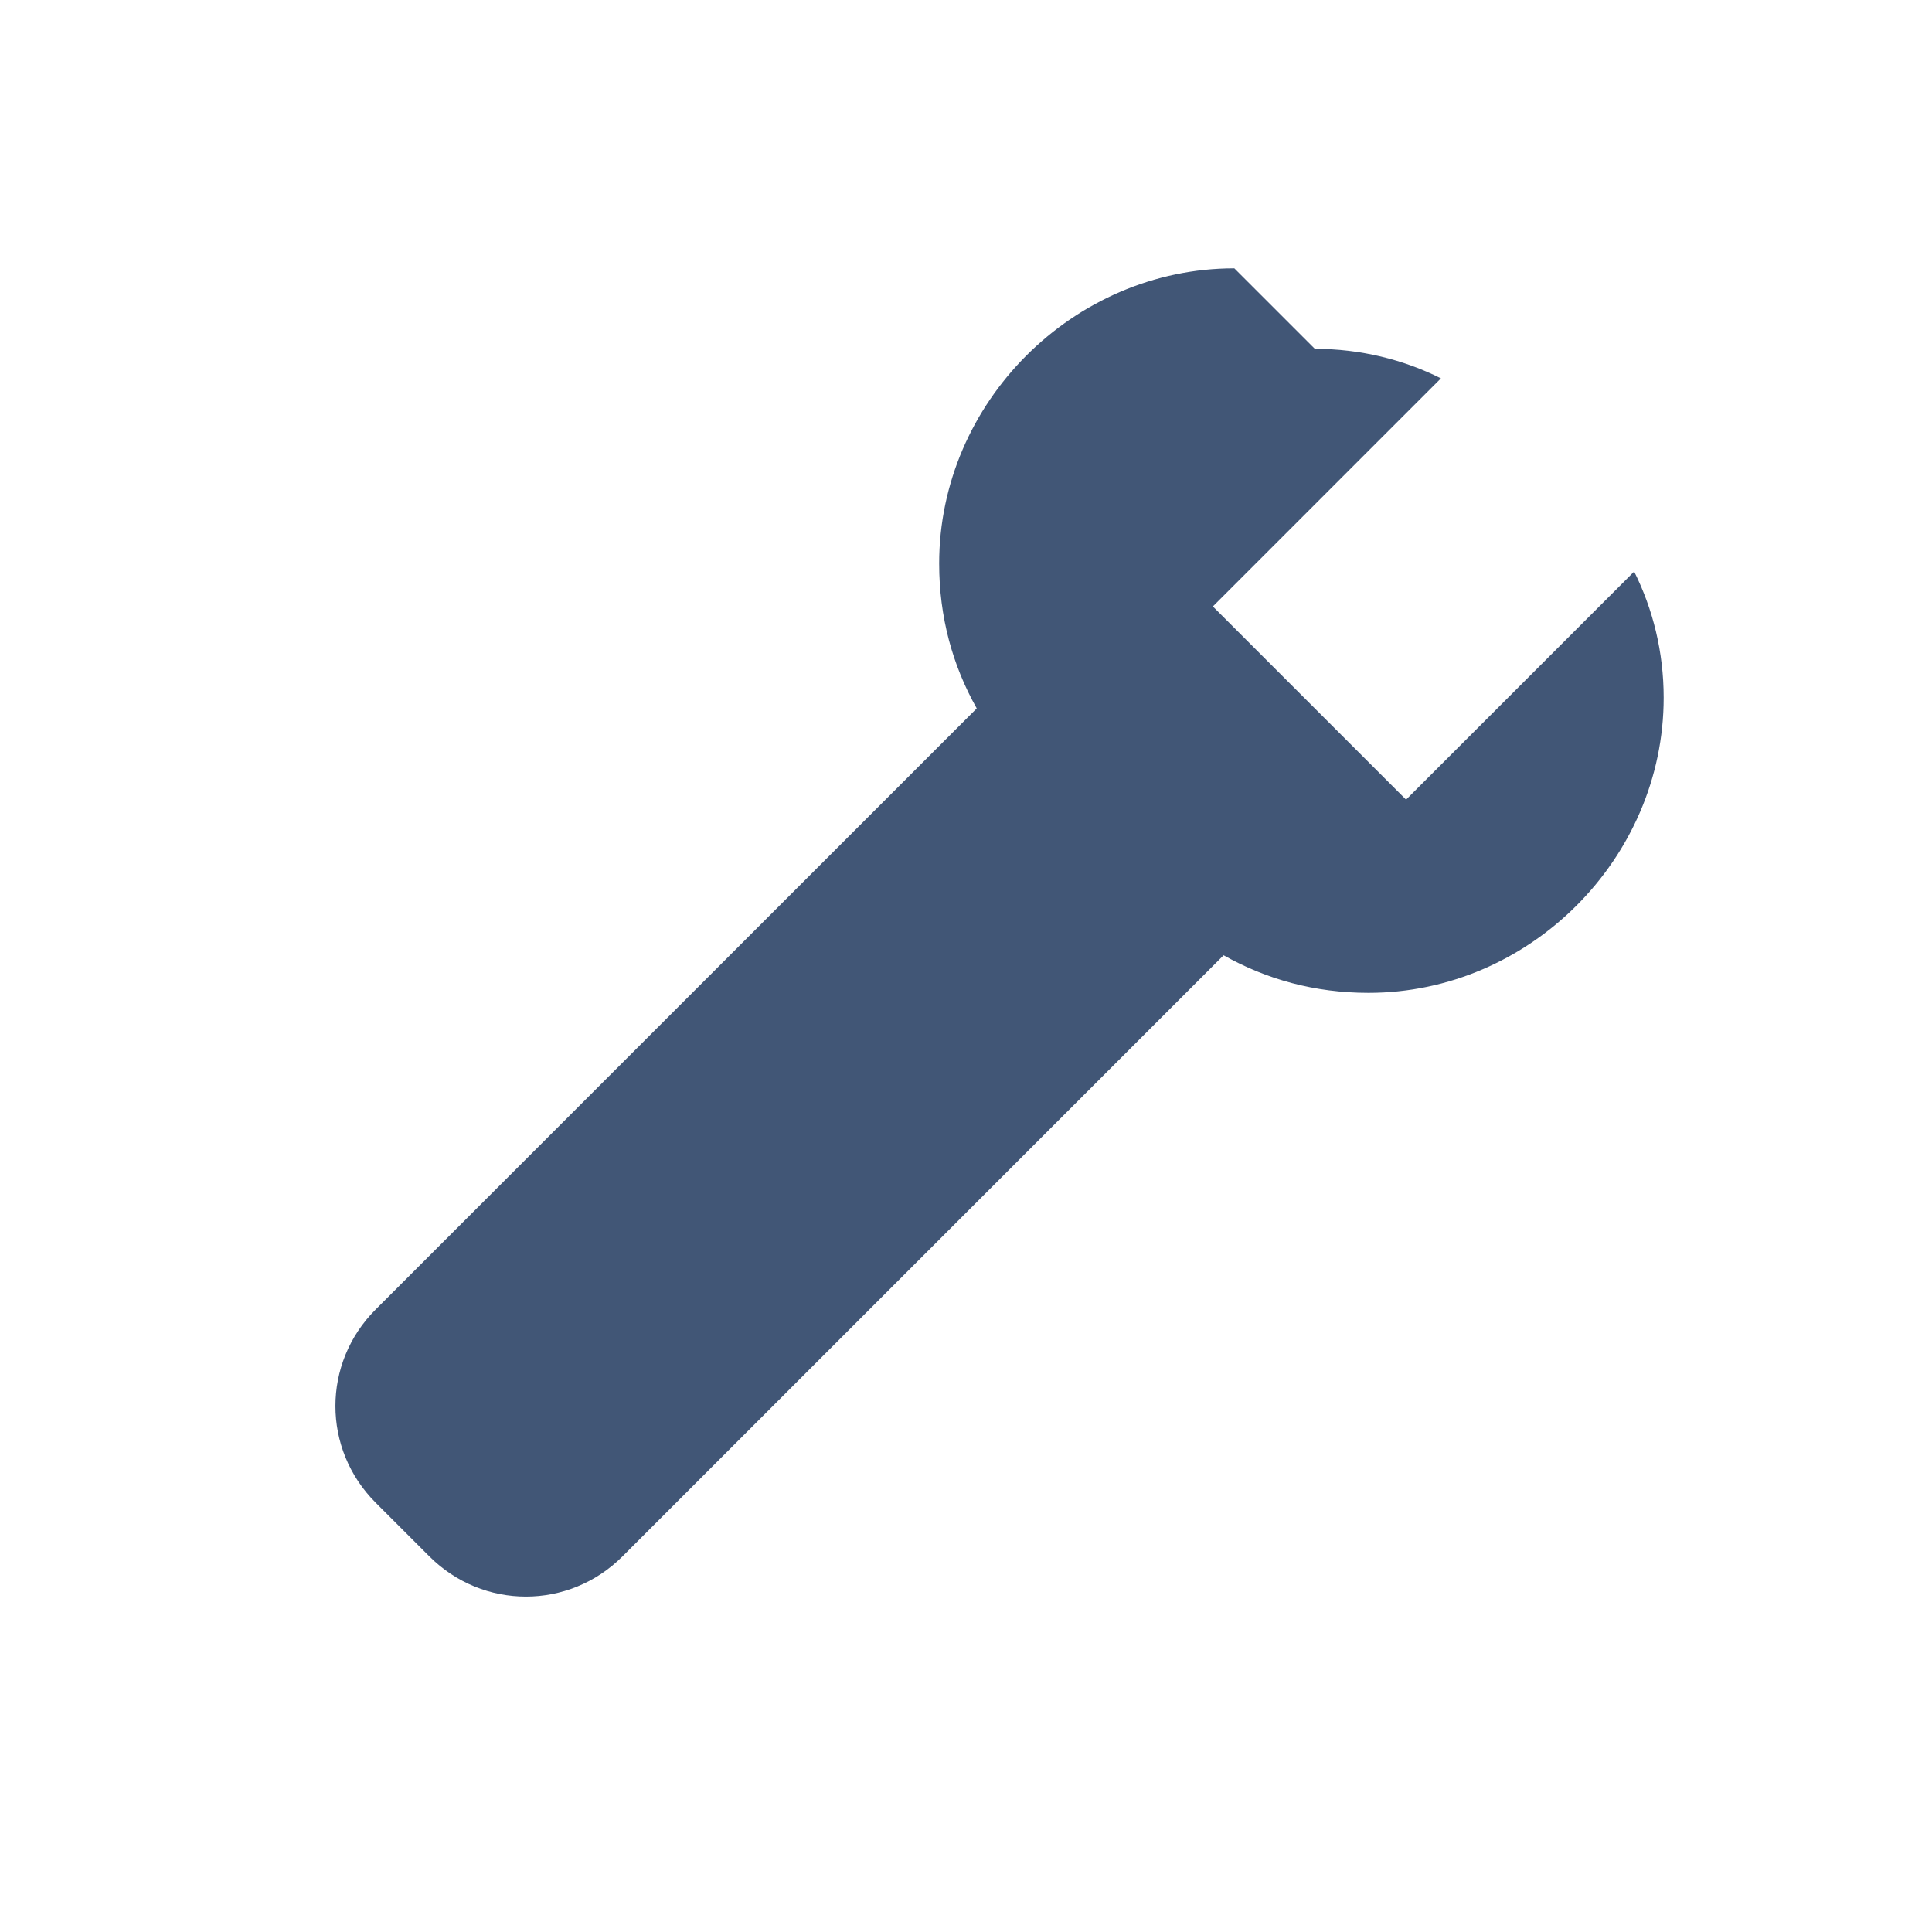
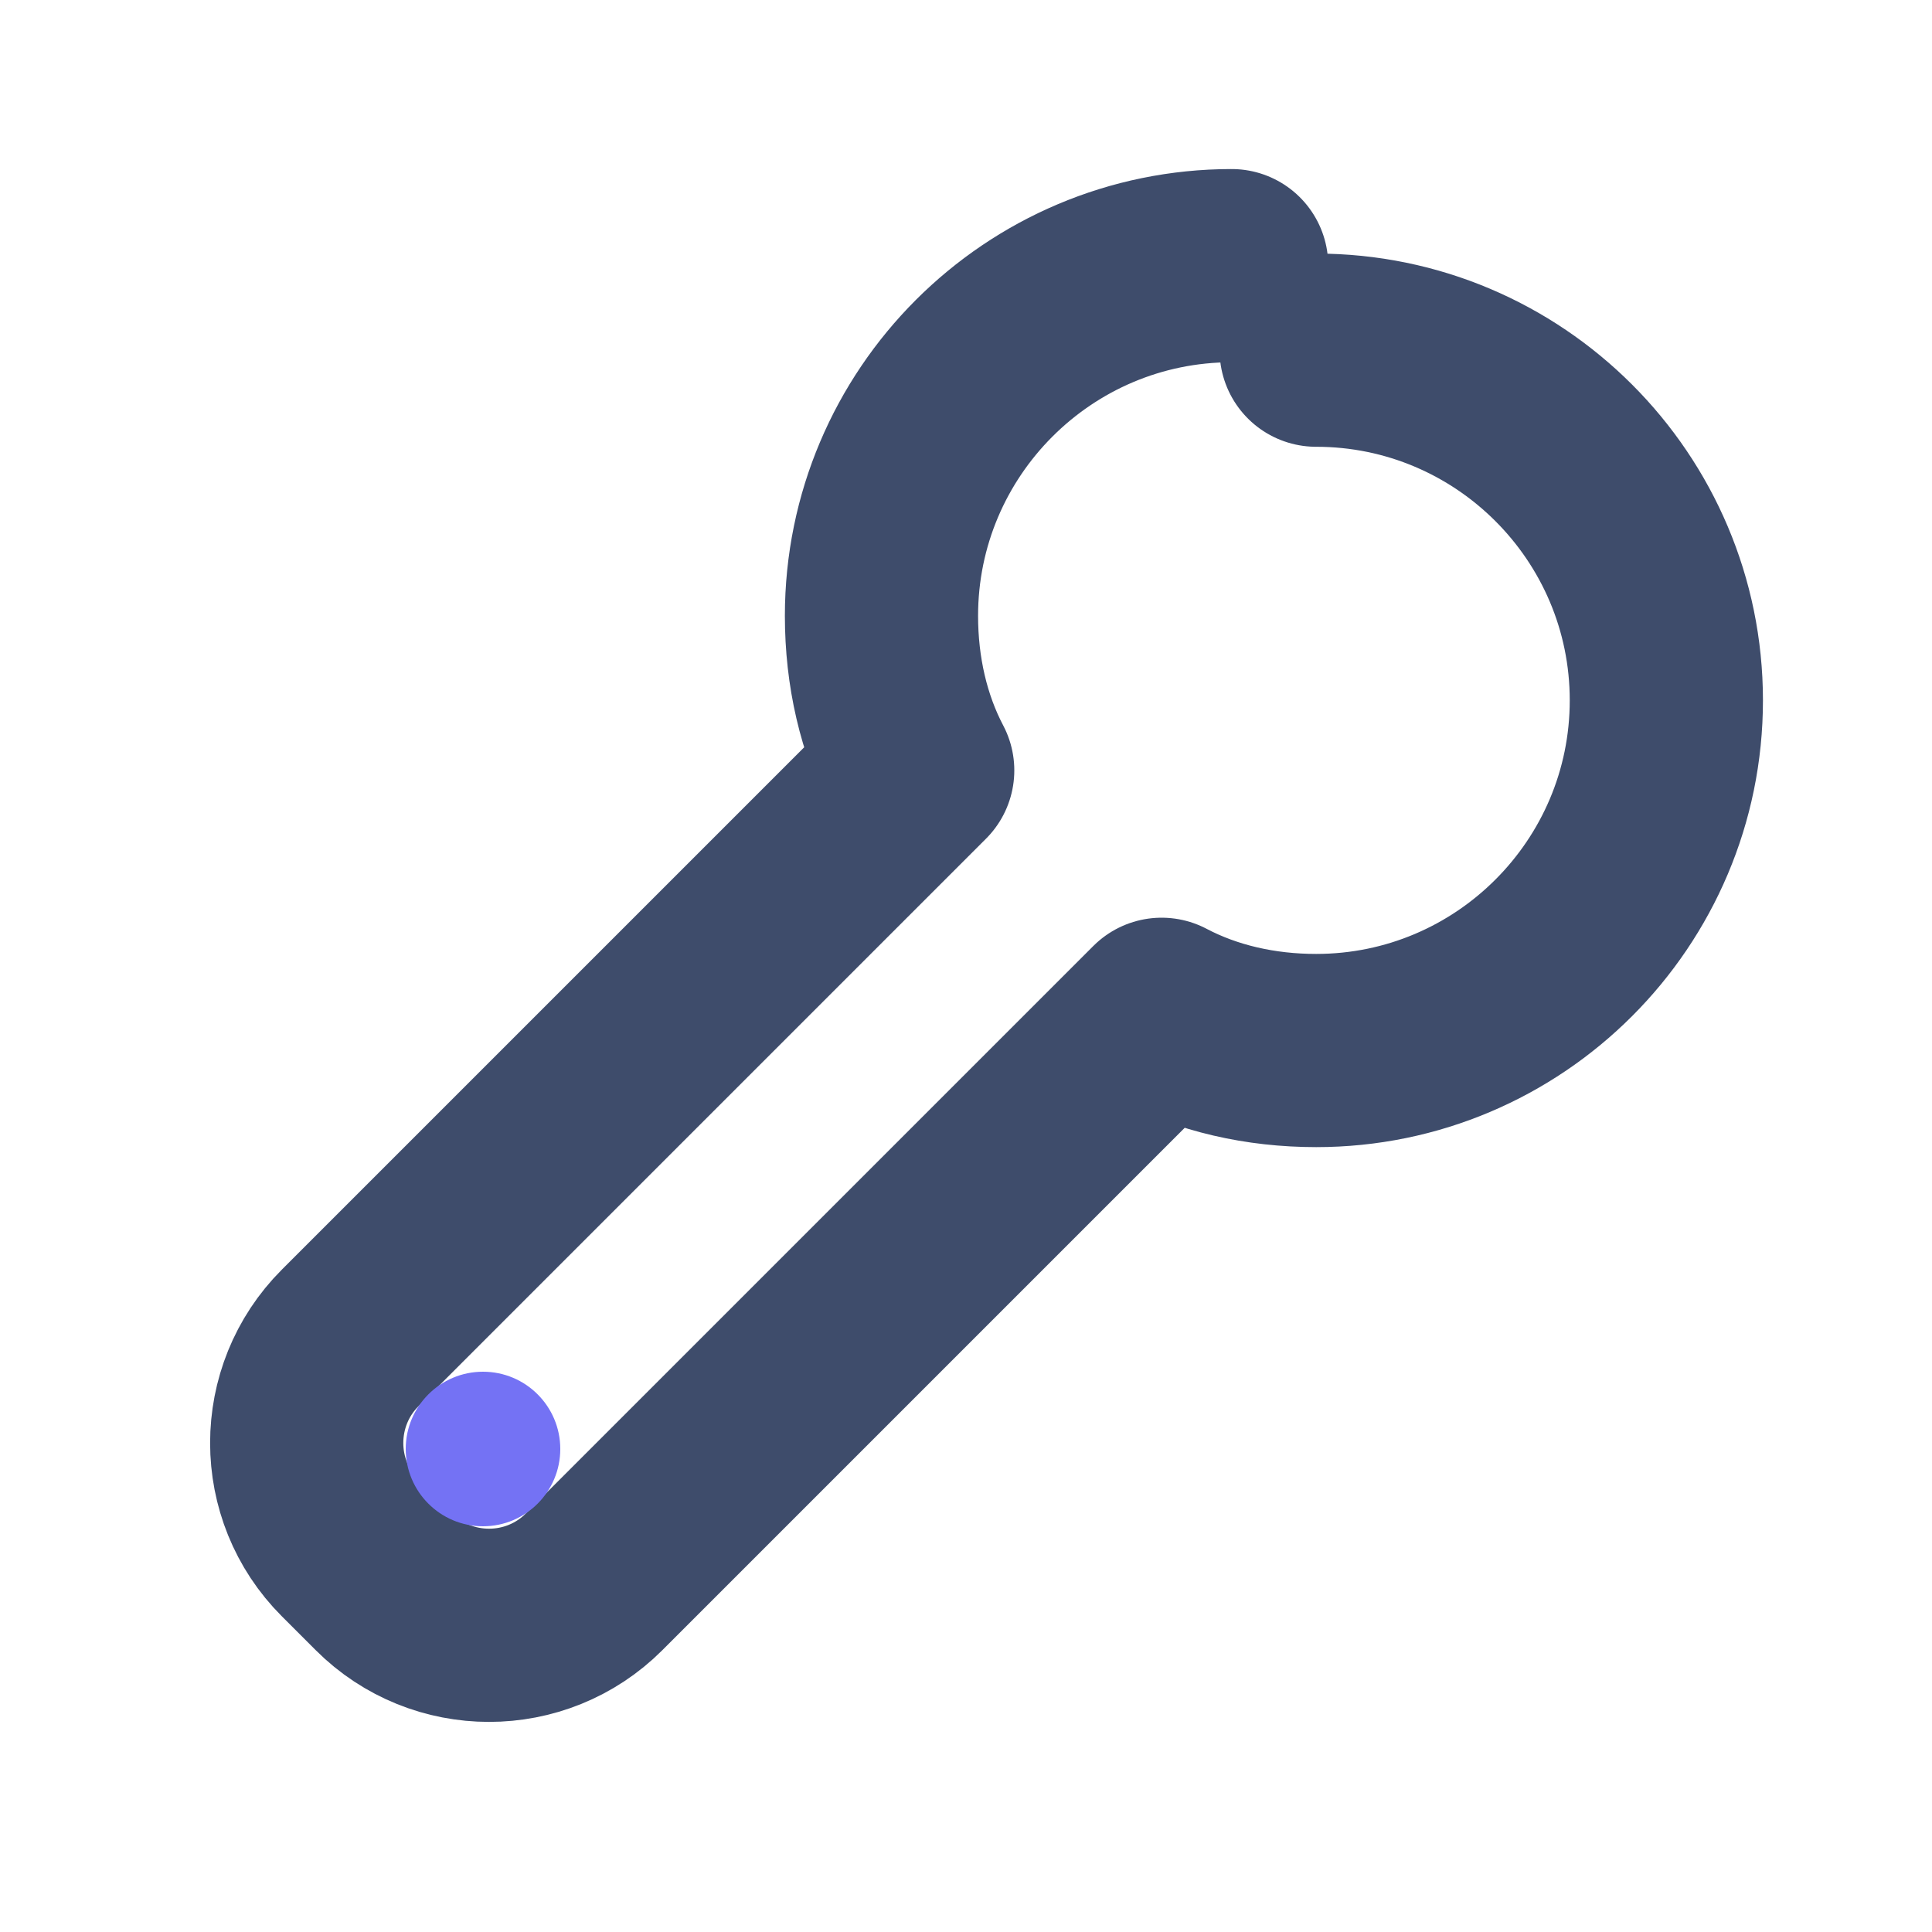
- <svg xmlns="http://www.w3.org/2000/svg" viewBox="0 0 72 72">
-   <path d="M46,10 C40,10 35,15 35,21 C35,23 35.5,24.8 36.4,26.4 L14,48.8 C12,50.8 12,54 14,56 L16,58 C18,60 21.2,60 23.2,58 L45.6,35.6 C47.2,36.5 49,37 51,37 C57,37 62,32 62,26 C62,24.3 61.6,22.7 60.9,21.3 L52.4,29.8 L45.2,22.6 L53.7,14.1 C52.3,13.4 50.7,13 49,13" fill="#415676" />
+ <svg xmlns="http://www.w3.org/2000/svg" viewBox="0 0 80 80" role="img" aria-label="ItundaFace wrench">
+   <path d="M51 11c-8 0-14.5 6.5-14.5 14.5 0 2.3.5 4.5 1.5 6.4L14.5 55.4c-2.4 2.4-2.4 6.3 0 8.7l1.4 1.4c2.4 2.4 6.3 2.4 8.7 0L48.1 42c1.9 1 4.1 1.5 6.4 1.5C62.5 43.5 69 37 69 29S62.5 14.5 54.5 14.5" fill="none" stroke="#3E4C6B" stroke-width="8" stroke-linecap="round" stroke-linejoin="round" />
+   <circle cx="20" cy="60" r="3.2" fill="#7472F4" />
</svg>
